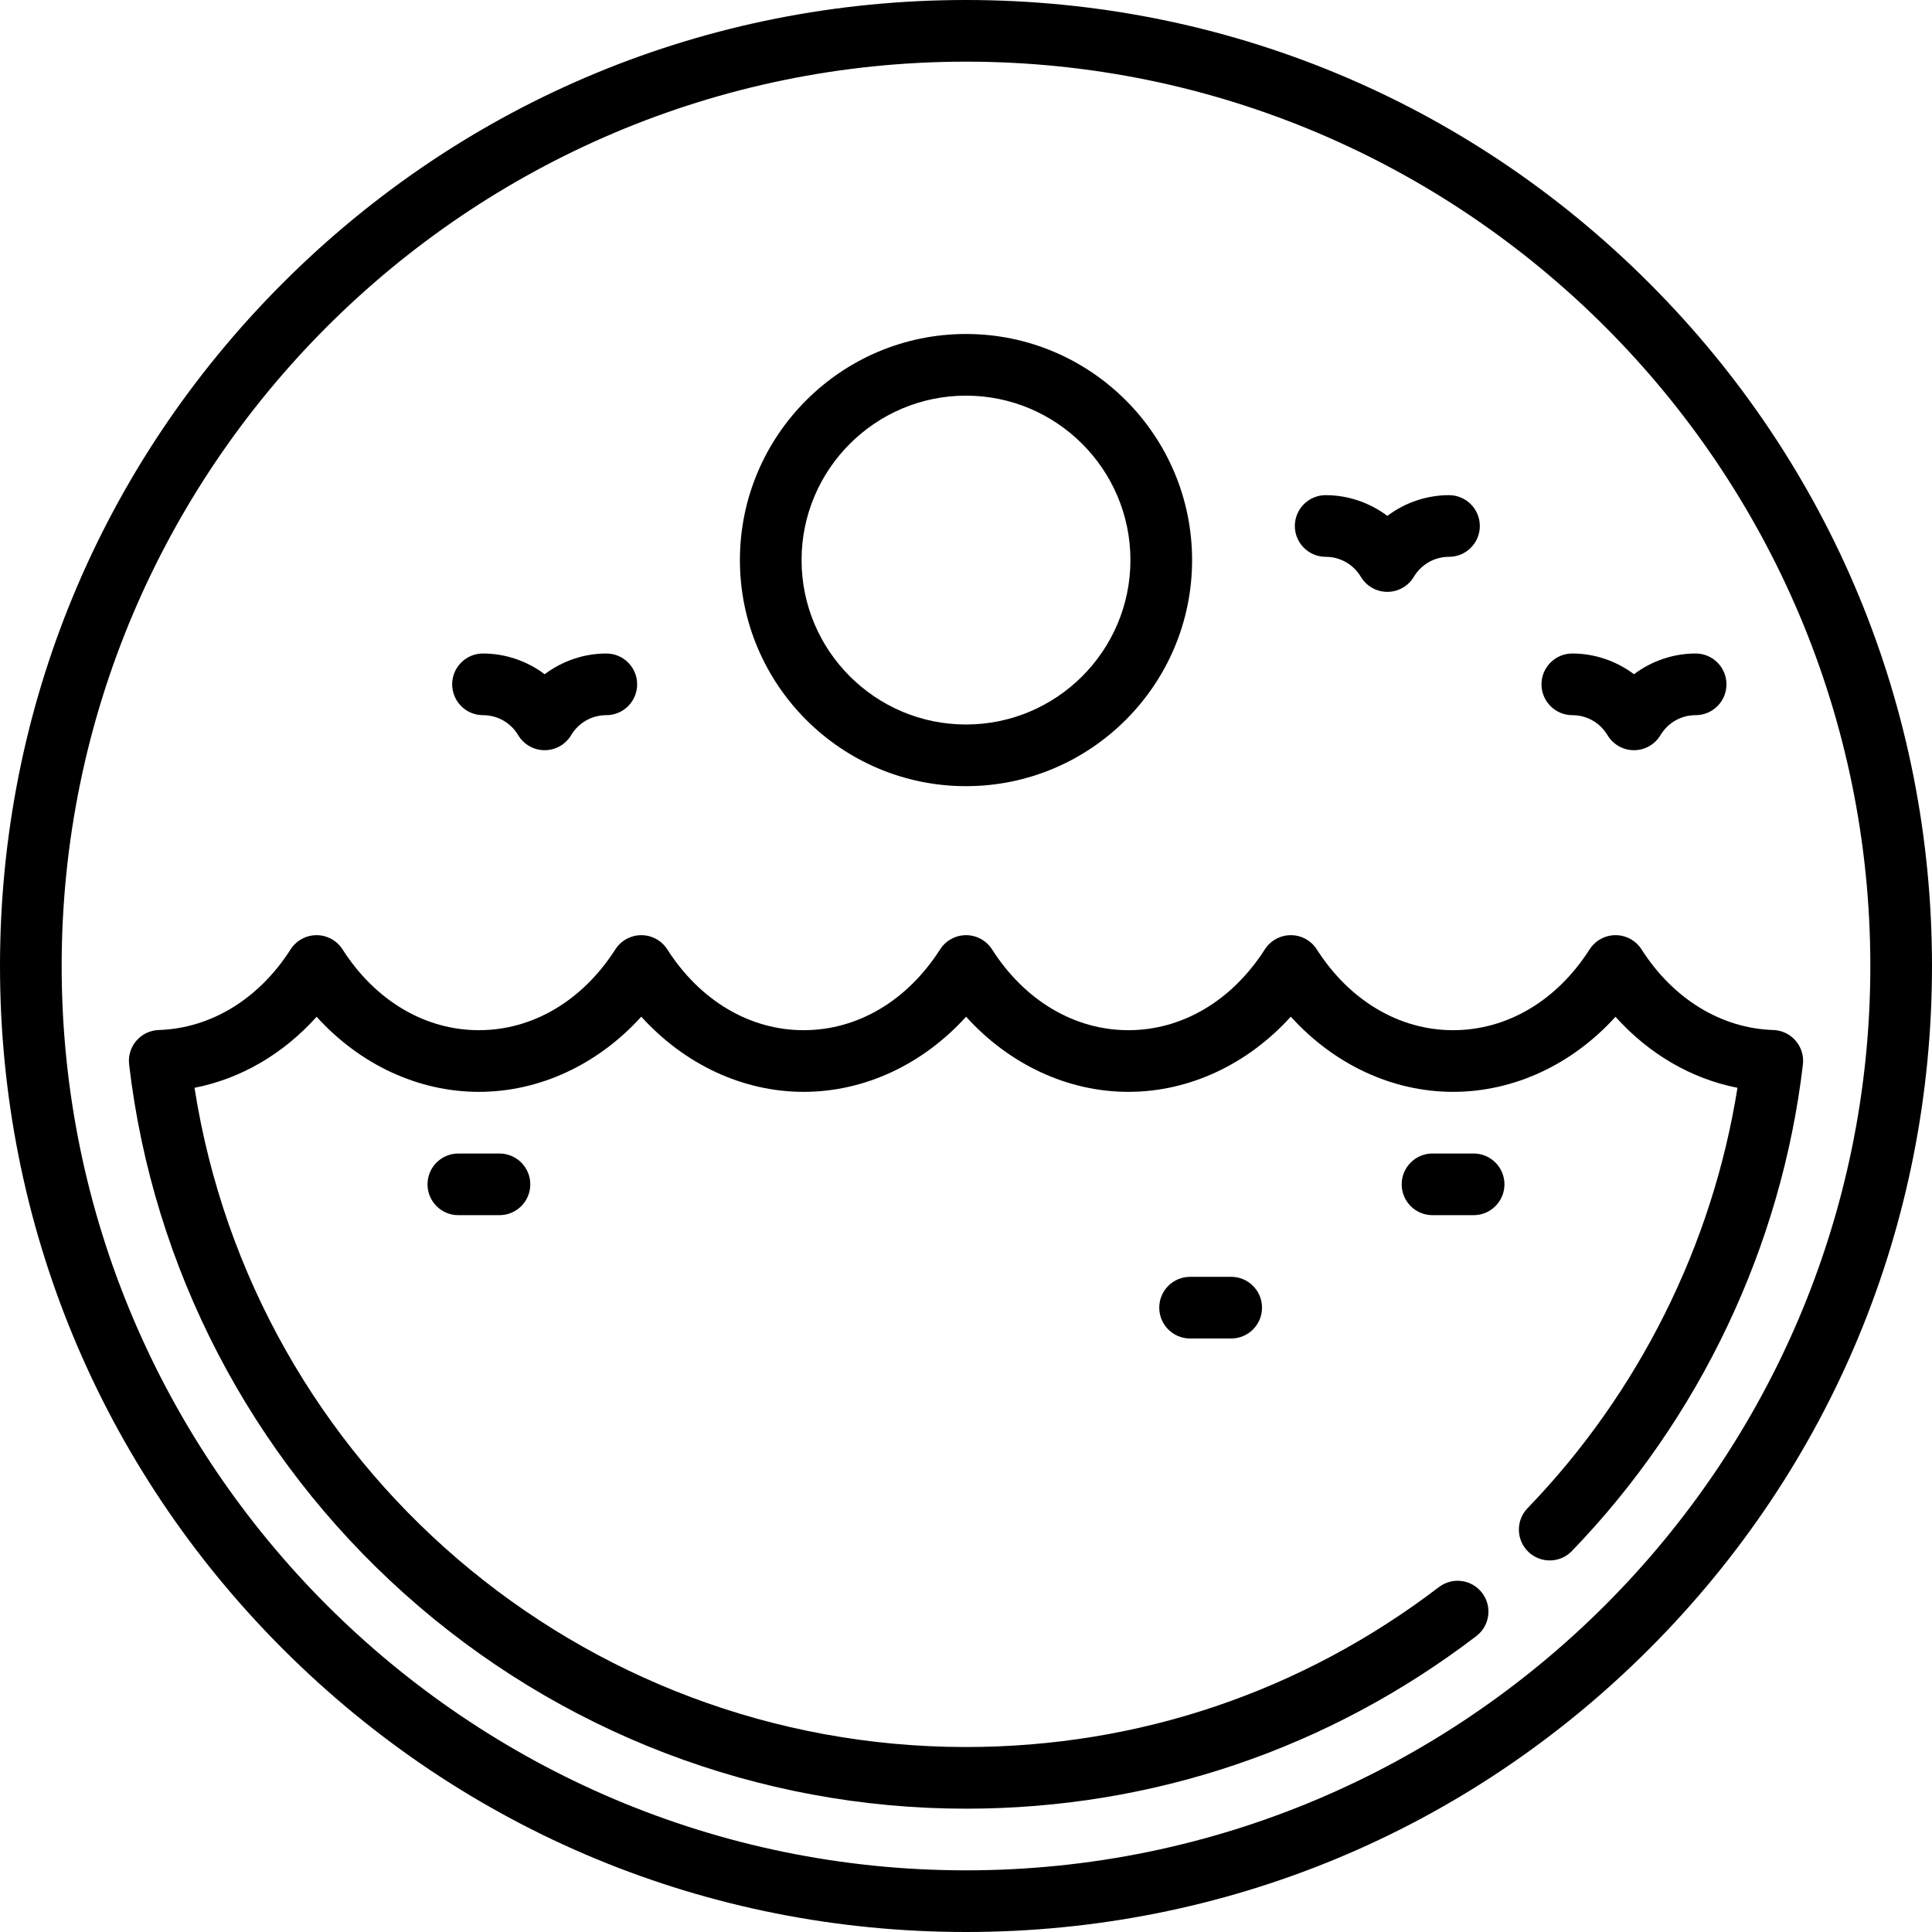
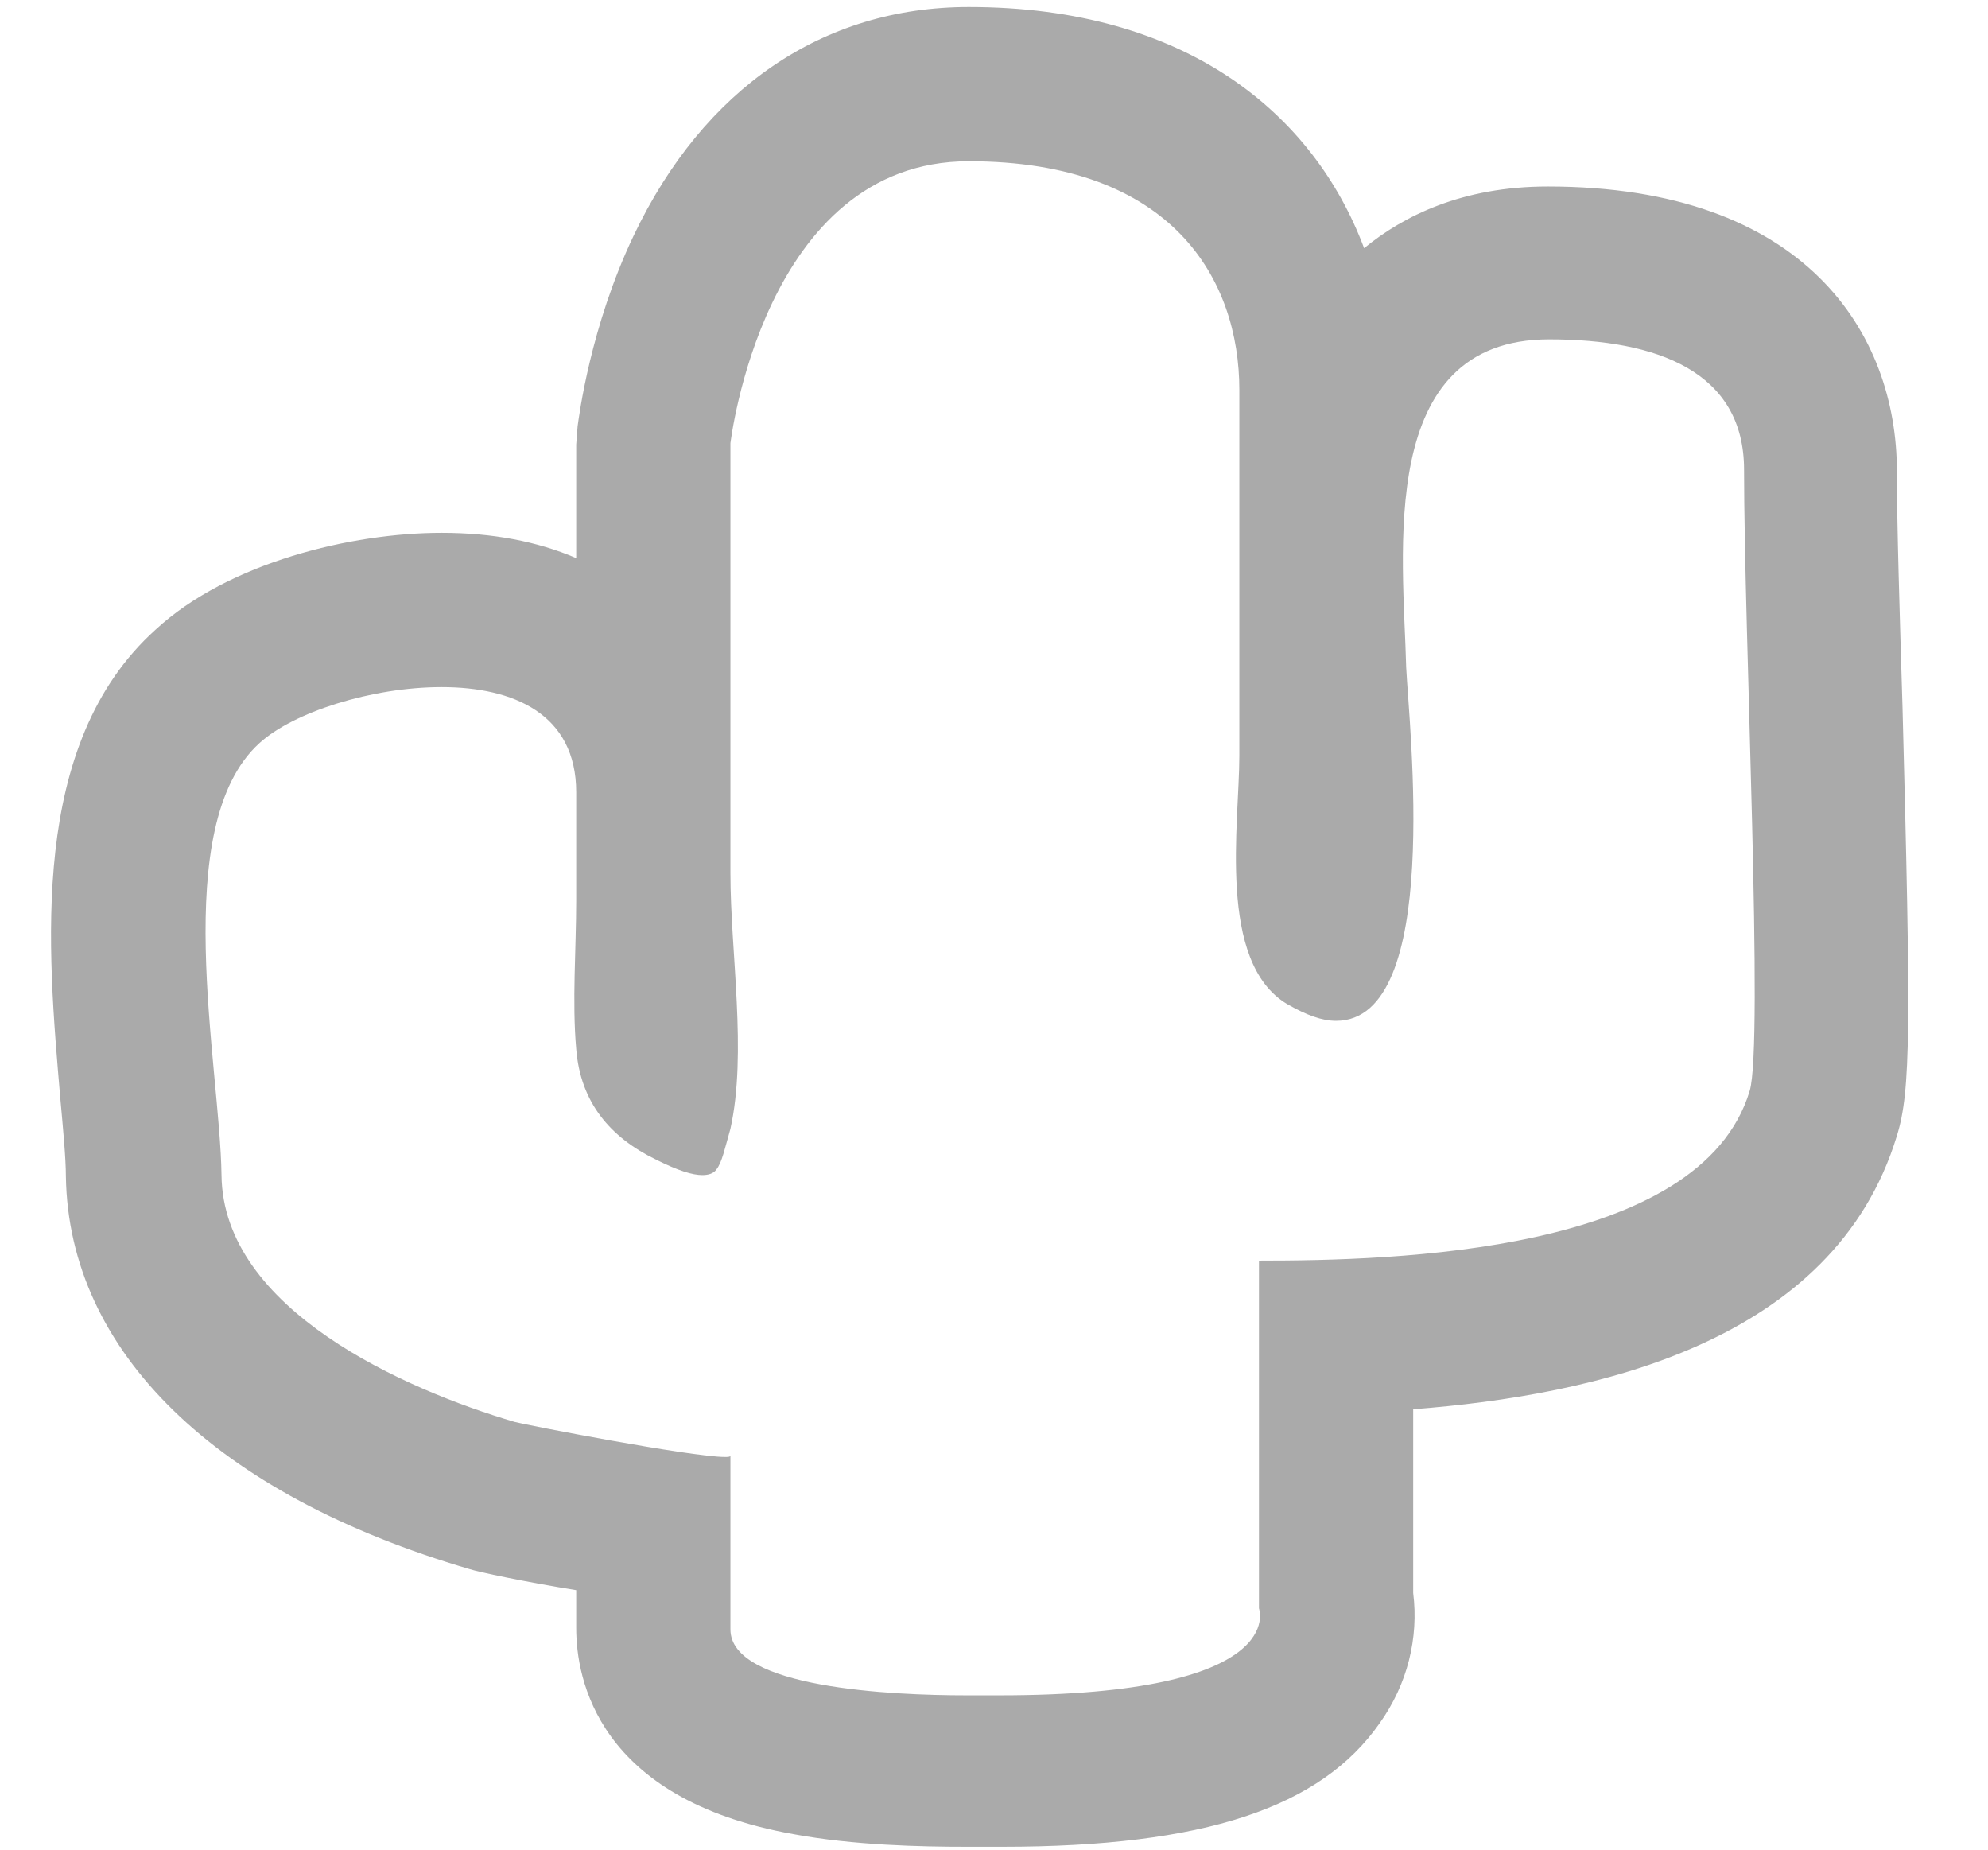
- <svg xmlns="http://www.w3.org/2000/svg" viewBox="0 0 470 470">
-   <path d="M401.17 68.83C356.784 24.444 297.771 0 235 0S113.216 24.444 68.83 68.83 0 172.229 0 235s24.444 121.784 68.83 166.17S172.229 470 235 470s121.784-24.444 166.17-68.83S470 297.771 470 235s-24.444-121.784-68.83-166.17zM235 455c-121.309 0-220-98.691-220-220S113.691 15 235 15s220 98.691 220 220-98.691 220-220 220z" />
-   <path d="M382.5 173.979c3.532 0 6.735 1.824 8.568 4.879a7.499 7.499 0 0 0 12.864 0c1.833-3.055 5.036-4.879 8.568-4.879 4.143 0 7.5-3.357 7.5-7.5s-3.357-7.5-7.5-7.5c-5.461 0-10.724 1.829-15 5.039-4.276-3.21-9.539-5.039-15-5.039-4.143 0-7.5 3.357-7.5 7.5s3.357 7.5 7.5 7.5zM322.5 135.459c3.532 0 6.735 1.824 8.568 4.879a7.499 7.499 0 0 0 12.864 0c1.833-3.055 5.036-4.879 8.568-4.879 4.143 0 7.5-3.357 7.5-7.5s-3.357-7.5-7.5-7.5c-5.461 0-10.724 1.829-15 5.039-4.276-3.21-9.539-5.039-15-5.039-4.143 0-7.5 3.357-7.5 7.5s3.357 7.5 7.5 7.5zM117.5 173.979c3.532 0 6.735 1.824 8.568 4.879a7.499 7.499 0 0 0 12.864 0c1.833-3.055 5.036-4.879 8.568-4.879 4.143 0 7.5-3.357 7.5-7.5s-3.357-7.5-7.5-7.5c-5.461 0-10.724 1.829-15 5.039-4.276-3.21-9.539-5.039-15-5.039-4.143 0-7.5 3.357-7.5 7.5s3.357 7.5 7.5 7.5zM436.826 253.173a7.5 7.5 0 0 0-5.443-2.6c-12.664-.4-24.343-7.548-32.041-19.608a7.5 7.5 0 0 0-12.643-.001c-7.974 12.489-20.074 19.652-33.2 19.652-13.089 0-25.177-7.164-33.162-19.656a7.502 7.502 0 0 0-12.635-.004c-8 12.494-20.098 19.66-33.192 19.66-13.098 0-25.189-7.164-33.175-19.656a7.5 7.5 0 0 0-12.64.004c-7.974 12.489-20.069 19.652-33.187 19.652-13.098 0-25.19-7.164-33.176-19.656a7.502 7.502 0 0 0-12.635-.004c-8 12.494-20.098 19.66-33.191 19.66-13.099 0-25.19-7.164-33.175-19.655a7.5 7.5 0 0 0-12.64.004c-7.699 12.061-19.389 19.207-32.07 19.608a7.494 7.494 0 0 0-5.443 2.6 7.497 7.497 0 0 0-1.769 5.767c5.786 49.506 29.545 95.215 66.901 128.706C135.964 421.407 184.509 440 235 440c45.241 0 88.17-14.518 124.145-41.982a7.498 7.498 0 0 0 1.41-10.512 7.496 7.496 0 0 0-10.512-1.41C316.705 411.547 276.924 425 235 425c-93.882 0-173.276-68.424-187.68-160.366 11.265-2.217 21.561-8.215 29.707-17.284 10.49 11.584 24.673 18.267 39.476 18.267 14.808 0 29.002-6.691 39.505-18.291 10.493 11.6 24.685 18.291 39.498 18.291 14.828 0 29.022-6.689 39.511-18.284 10.493 11.595 24.682 18.284 39.491 18.284 14.808 0 29.002-6.691 39.505-18.291 10.493 11.6 24.679 18.291 39.485 18.291 14.826 0 29.018-6.681 39.505-18.264 8.14 9.065 18.422 15.061 29.671 17.278-6.044 38.177-24.008 74.246-51.068 102.269a7.5 7.5 0 1 0 10.791 10.419c31.08-32.185 51.038-74.226 56.198-118.38a7.495 7.495 0 0 0-1.769-5.766z" />
-   <path d="M289.513 310.616c-4.143 0-7.5 3.357-7.5 7.5s3.357 7.5 7.5 7.5h10c4.143 0 7.5-3.357 7.5-7.5s-3.357-7.5-7.5-7.5h-10zM358.49 280.616h-10c-4.143 0-7.5 3.357-7.5 7.5s3.357 7.5 7.5 7.5h10c4.143 0 7.5-3.357 7.5-7.5s-3.357-7.5-7.5-7.5zM111.503 280.616c-4.143 0-7.5 3.357-7.5 7.5s3.357 7.5 7.5 7.5h10c4.143 0 7.5-3.357 7.5-7.5s-3.357-7.5-7.5-7.5h-10zM235 191.25c30.327 0 55-24.673 55-55s-24.673-55-55-55-55 24.673-55 55 24.673 55 55 55zm0-95c22.056 0 40 17.944 40 40s-17.944 40-40 40-40-17.944-40-40 17.944-40 40-40z" />
+ <svg xmlns="http://www.w3.org/2000/svg" version="1.1" x="0px" y="0px" viewBox="0 0 141.8 131.9" enable-background="new 0 0 141.8 131.9" xml:space="preserve">
+   <g id="Layer_1" display="none">
+     <g display="inline">
+       <g>
+         <path fill="#aaa" d="M37.6,107.5c-1.2,0-2.4-0.4-3.3-1.2c-1.1-0.9-1.7-2.2-1.7-3.6c-0.1-1.8-1-44.6,23-65.6 C90.9,0.4,134.9,0,136.8,0c1.5,0,2.8,0.6,3.8,1.7c1,1.1,1.4,2.6,1.1,4c-7.3,46.4-32.2,75.8-34.7,78.6 c-5.6,7.4-18.6,13.3-39.8,18.1c-15.1,3.4-28.5,4.9-29.1,5C38,107.5,37.8,107.5,37.6,107.5z M130.7,10.5 c-12.7,1.5-43.1,7.7-68.1,33.6c-0.1,0.1-0.2,0.2-0.3,0.3c-15.9,13.9-19,40.8-19.6,52.4c20.4-2.8,49.7-9.5,56.3-18.6 c0.1-0.1,0.2-0.3,0.3-0.4C99.6,77.6,122.5,51.6,130.7,10.5z" />
+       </g>
+       <g>
+         <path fill="#aaa" d="M77.8,131.9c-0.5,0-1-0.1-1.5-0.2c-1.9-0.6-3.2-2.3-3.4-4.3c-1.1-11.7-4.7-23.8-7.4-24.9l1.7-9.9 c8.1,1.3,12.1,12.8,14.1,22.8l15.6-17.8v-15h10v16.8c0,1.2-0.4,2.4-1.2,3.3l-24,27.3C80.6,131.3,79.2,131.9,77.8,131.9z" />
+       </g>
+       <g>
+         <path fill="#aaa" d="M38.4,74.7c-10.9-9.7-23.5-7.4-23.7-7.3c-2.2,0.4-4.5-0.7-5.5-2.7c-1-2-0.5-4.5,1.2-6l26.2-22.5 c0.9-0.8,2.1-1.2,3.3-1.2h19.8v10H41.8L26.7,58c5.6,1.2,12.2,3.8,18.4,9.3L38.4,74.7z" />
+       </g>
+       <g>
+         <path fill="#aaa" d="M13.8,131.9c-2.8,0-5-2.2-5-5c0-21.6,4.7-36.6,14.1-44.7c8.1-7,16.4-6.1,17.3-5.9 c2.7,0.4,4.6,2.9,4.3,5.6c-0.4,2.7-2.9,4.6-5.6,4.3c-0.3,0-5-0.4-9.6,3.8c-4.8,4.3-10.4,14.2-10.4,37 C18.8,129.7,16.5,131.9,13.8,131.9z" />
+       </g>
+       <g>
+         <path fill="#aaa" d="M15.2,131.9c-0.5,0-1,0-1.5,0c-2.8,0-5-2.3-4.9-5.1c0-2.7,2.3-4.9,5-4.9c0,0,0,0,0.1,0 c17.5,0.2,30.2-3.4,36.6-10.3c4.9-5.4,4.5-11,4.5-11.2c-0.3-2.7,1.6-5.2,4.4-5.5c2.7-0.3,5.2,1.7,5.6,4.4 c0,0.4,1.1,10.1-6.8,18.9C49.8,127.3,35.4,131.9,15.2,131.9z" />
+       </g>
+       <g>
+         <path fill="#aaa" d="M107.2,53c-1.2,0-2.3-0.4-3.2-1.2c-1.6-1.4-2.2-3.6-1.5-5.6c0.1-0.2,0.2-0.5,0.2-0.7c0.6-2,0.3-4.2-0.7-6 c-1-1.8-2.8-3.2-4.8-3.7c-0.8-0.2-1.7-0.3-2.6-0.3c-2.1,0.1-4.1-1.1-4.9-3c-0.8-1.9-0.4-4.2,1.2-5.6c3-2.7,6.8-4.3,10.8-4.3 c1.4,0,2.9,0.2,4.2,0.6c8.5,2.3,13.5,11.2,11.1,19.6c-1.1,4.1-3.7,7.5-7.4,9.6C108.9,52.8,108,53,107.2,53z" />
+       </g>
+       <g>
+         <path fill="#aaa" d="M57.4,106l-8.3-5.6l32.8-48.8l-1.6-2.2l6.8-5c2-1.4,4.7-1.3,6.4,0.4c1.8,1.7,2,4.4,0.7,6.4L57.4,106z" />
+       </g>
+       <g>
+         <rect x="58" y="33.2" transform="matrix(0.5902 0.8073 -0.8073 0.5902 80.8434 -22.8771)" fill="#aaa" width="10" height="70.1" />
+       </g>
+     </g>
+   </g>
+   <g id="Layer_2" display="none">
+     <g display="inline">
+       <path fill="#aaa" d="M70.6,0C34.2,0,4.8,29.4,4.8,65.7c0,36.3,29.4,65.7,65.7,65.7c36.3,0,65.7-29.4,65.7-65.7 C136.3,29.4,106.9,0,70.6,0z M70.6,120.4c-30.1,0-54.6-24.5-54.6-54.6s24.5-54.6,54.6-54.6s54.6,24.5,54.6,54.6 S100.7,120.4,70.6,120.4z" />
+       <path fill="#aaa" d="M85.5,47.1L76.6,56V26.9c0-3.3-2.7-6-6-6s-6,2.7-6,6v42.2c0,3.3,2.7,6,6,6c0.3,0,0.5,0,0.8-0.1 c0.2,0,0.4,0.1,0.6,0.1c1.5,0,3.1-0.6,4.2-1.8L94,55.5c2.3-2.3,2.3-6.1,0-8.5C91.6,44.7,87.8,44.7,85.5,47.1z" />
+     </g>
+   </g>
+   <g id="Layer_3">
+     <path fill="#aaa" d="M69.1,11.5c14.6,0,19.3,8.5,19.3,16.3c0,8.7,0,17.4,0,26.1c0,4.8-1.6,14.7,3.4,17.7 c1.4,0.8,2.5,1.2,3.5,1.2c7.6,0,5.2-21,5-25.2c-0.2-8.1-2.2-23.4,10.2-23.4c7.7,0,13.9,2.3,13.9,9.3c0,11.6,1.4,41,0.4,44.3 c-3.5,11.6-25.4,12.1-35,12.1v24.8c0,0,2.3,6.2-18.5,6.2c0,0-1,0-2.4,0c-5.2,0-16.8-0.5-16.8-4.7c0-5.4,0-12.4,0-12.4 c0,0.1-0.2,0.1-0.4,0.1c-2.4,0-14.3-2.3-15-2.5c-7.8-2.3-20.8-8-20.9-17.6C15.7,76,12,58.9,18.5,53c2.4-2.2,8-4,13-4 c5.1,0,9.6,1.9,9.6,7.5c0,7.7,0,7.7,0,7.7c0,3.5-0.3,7.2,0,10.6c0.3,3.8,2.4,6.3,5.7,7.9c1.6,0.8,2.6,1.1,3.3,1.1 c0.4,0,0.8-0.1,1-0.4c0.4-0.5,0.6-1.5,1-2.9c1.2-5.4,0-12.6,0-18.2c0-10.2,0-20.5,0-30.7C52.1,31.7,54.4,11.5,69.1,11.5 M69.1,0.5 c-10.4,0-18.9,5.8-23.9,16.3c-3.1,6.5-3.9,12.9-4,13.6l-0.1,1.3v8.1c-2.8-1.2-6-1.8-9.6-1.8c-6.4,0-15.2,2.1-20.4,6.9 c-9.1,8.2-7.7,22.8-6.8,33.4c0.2,2.2,0.4,4.3,0.4,5.6c0.2,12.5,10.7,22.7,28.8,28c0.6,0.2,3.9,0.9,7.6,1.5v2.7 c0,3.6,1.5,12.2,15.5,14.7c4.3,0.8,9.1,0.9,12.3,0.9c1.3,0,2.2,0,2.6,0c14.4,0,22.7-2.8,26.9-8.8c2-2.8,2.8-6.1,2.4-9.3v-13.1 c12.9-1,30-4.7,34.5-19.5c1-3.2,1-7.8,0.4-30.6c-0.2-6.6-0.4-12.9-0.4-16.8c0-9.8-6.5-20.3-24.9-20.3c-6.1,0-10.3,2.1-13.1,4.4 C93.7,8.1,84.6,0.5,69.1,0.5L69.1,0.5z" />
+   </g>
</svg>
